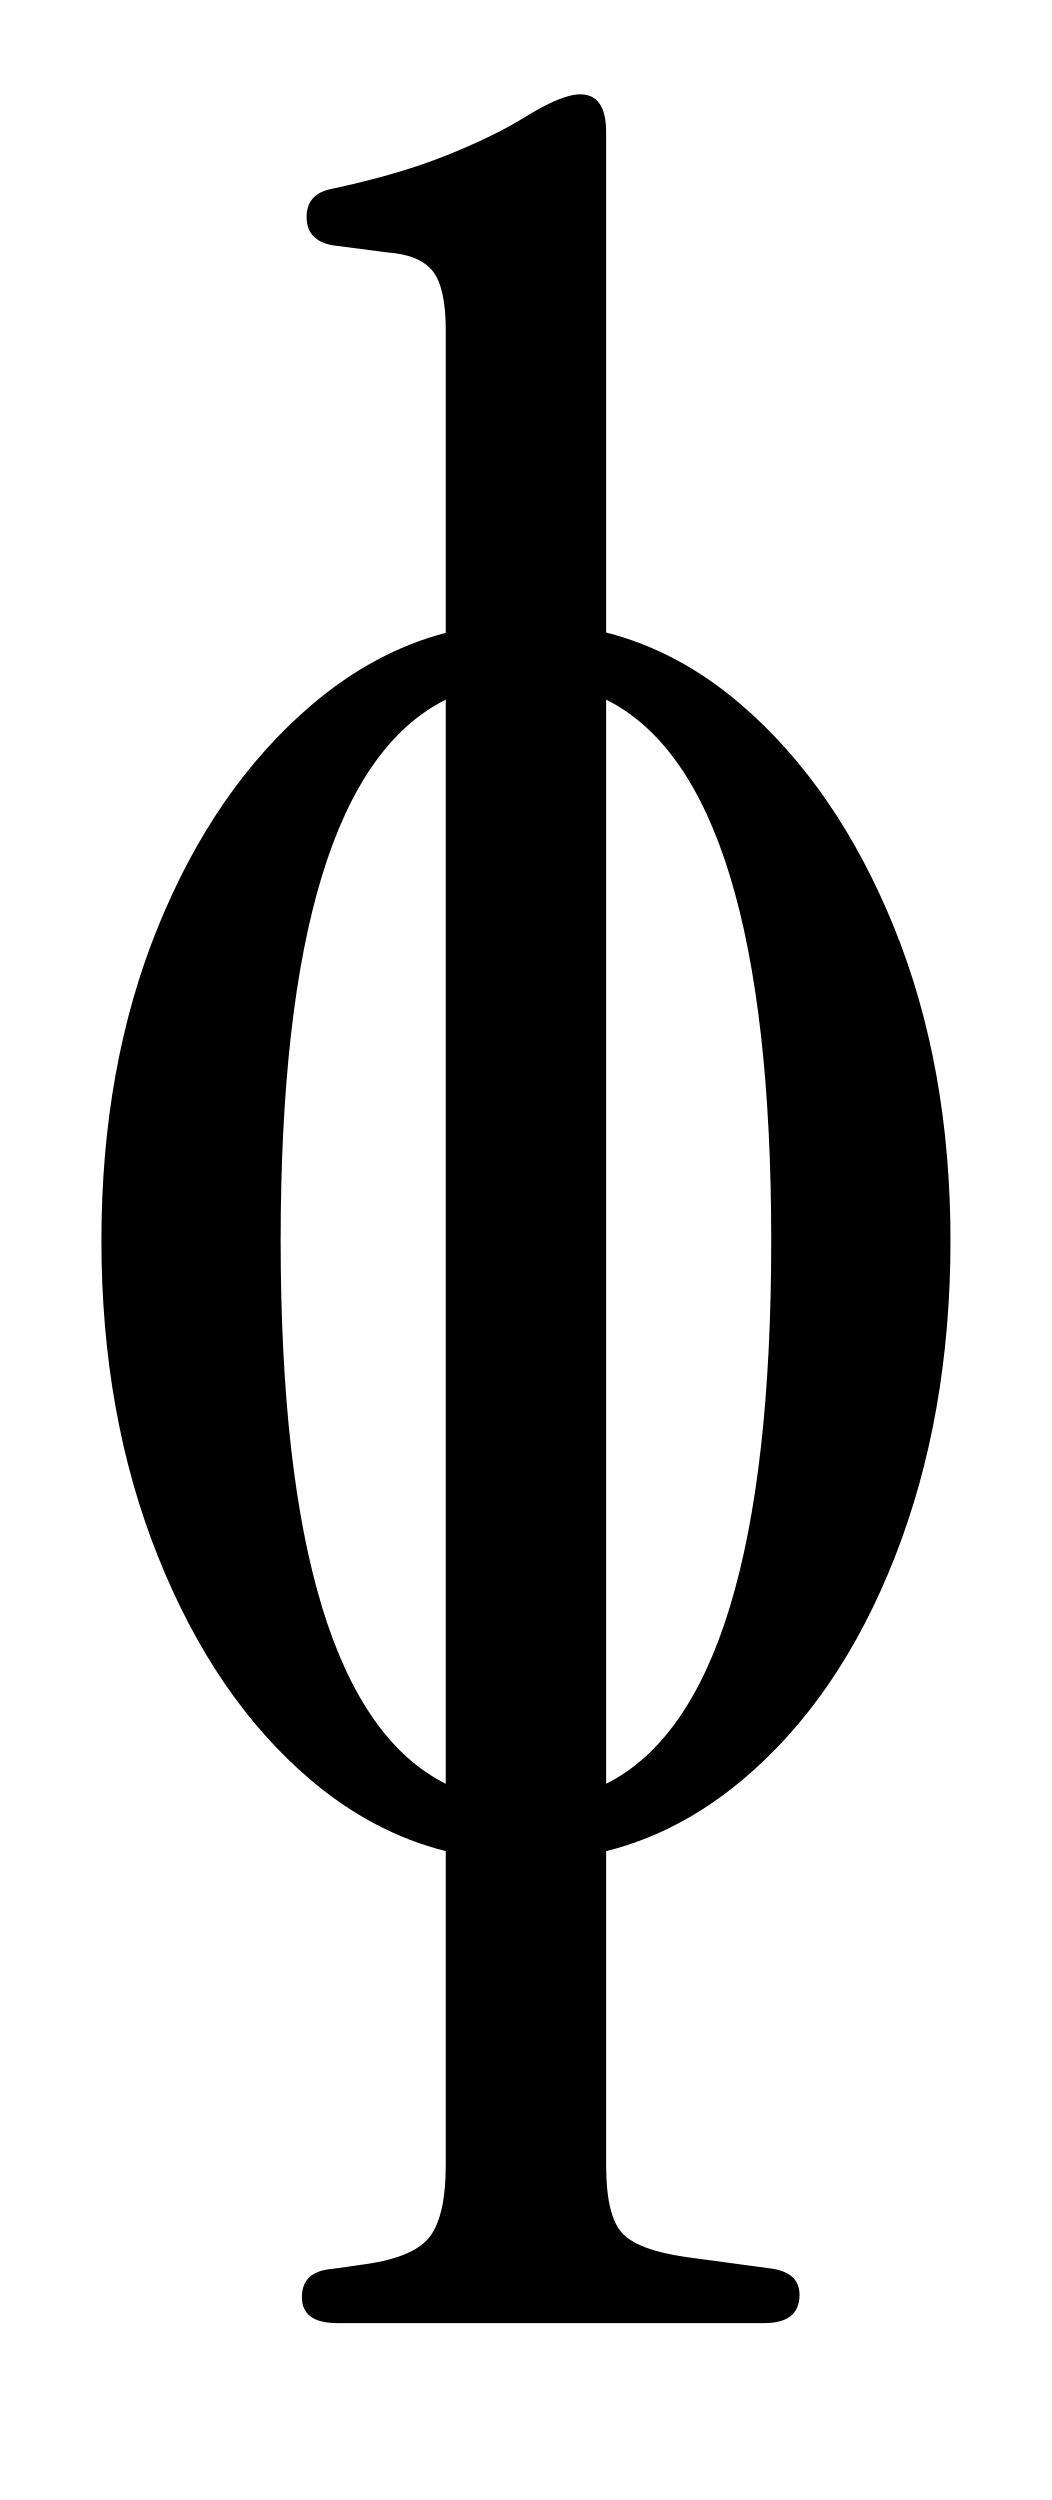
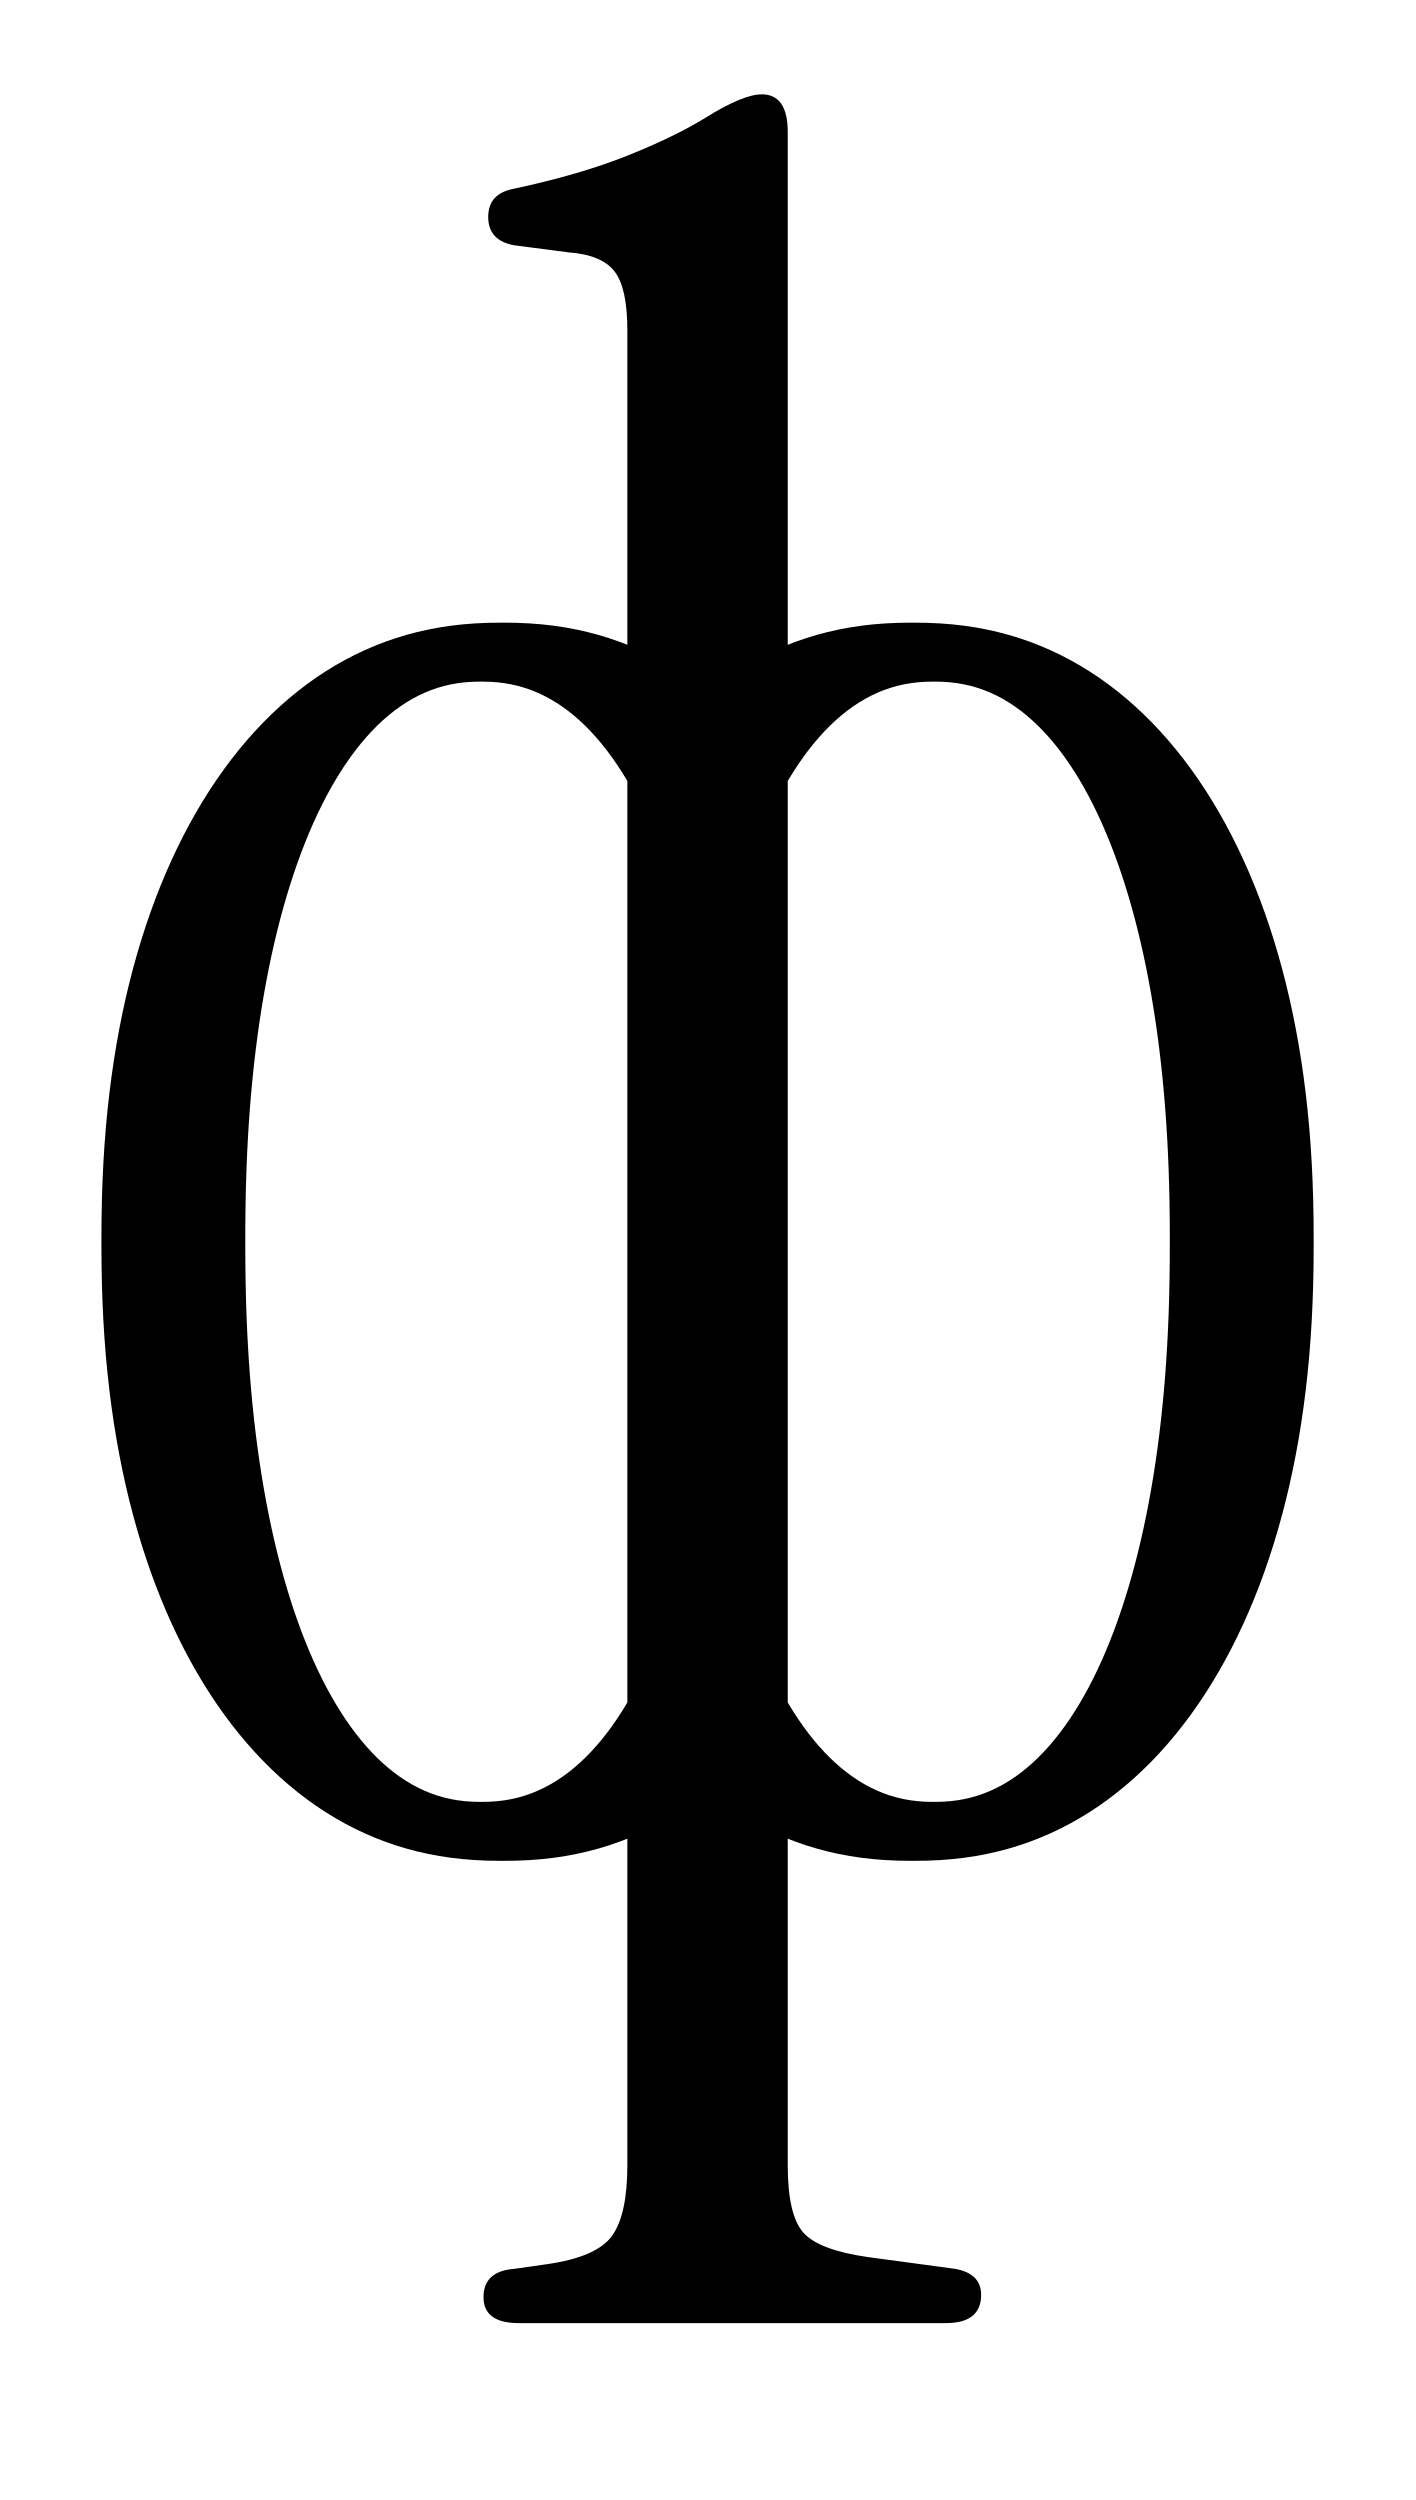
- <svg xmlns="http://www.w3.org/2000/svg" viewBox="-20 -780 446 1060">
-   <path transform="scale(1,-1)" d="M123.0 -205.0H304.0Q319.0 -205.0 319.0 -193.0Q319.0 -184.0 308.0 -182.0L271.0 -177.0Q250.0 -174.0 243.5 -166.5Q237.0 -159.0 237.0 -138.0V-4.894Q268.145 2.903 295.0 25.5Q336.0 60.0 359.5 120.0Q383.0 180.0 383.0 254.0Q383.0 328.0 359.0 387.0Q335.0 446.0 294.5 481.0Q267.998 503.903 237.0 511.819V724.0Q237.0 740.0 226.0 740.0Q218.0 740.0 202.0 730.0Q189.0 722.0 169.0 714.0Q149.0 706.0 121.0 700.0Q110.0 698.0 110.0 688.0Q110.0 678.0 121.0 676.0L144.0 673.0Q158.0 672.0 163.5 665.0Q169.0 658.0 169.0 640.0V511.686Q138.605 503.712 112.0 481.0Q71.0 446.0 47.0 387.0Q23.0 328.0 23.0 254.0Q23.0 180.0 47.0 120.0Q71.0 60.0 111.5 25.5Q138.002 2.924 169.0 -4.879V-138.0Q169.0 -159.0 162.5 -168.0Q156.0 -177.0 135.0 -180.0L121.0 -182.0Q108.0 -183.0 108.0 -194.0Q108.0 -205.0 123.0 -205.0ZM237.0 23.676V483.356Q307.0 448.438 307.0 254.0Q307.0 58.742 237.0 23.676ZM169.0 23.676Q99.0 58.742 99.0 254.0Q99.0 448.438 169.0 483.356Z" />
+ <svg xmlns="http://www.w3.org/2000/svg" viewBox="-20 -780 600 1060">
+   <path transform="scale(1,-1)" d="M200.0 -205.0H381.0Q396.0 -205.0 396.0 -193.0Q396.0 -184.0 385.0 -182.0L348.0 -177.0Q327.0 -174.0 320.5 -166.5Q314.0 -159.0 314.0 -138.0V0.405L317.248 -0.856L321.703 -2.398L326.23 -3.78L330.834 -5.001L335.521 -6.06L340.298 -6.958L345.181 -7.692L350.19 -8.264L355.366 -8.673L360.803 -8.918L367.0 -9.0L373.197 -8.918L378.634 -8.673L383.81 -8.264L388.819 -7.692L393.702 -6.958L398.479 -6.06L403.166 -5.001L407.77 -3.78L412.297 -2.398L416.752 -0.856L421.136 0.846L425.452 2.706L429.699 4.724L433.88 6.899L437.992 9.23L442.038 11.715L446.015 14.353L449.923 17.144L453.761 20.085L457.529 23.176L461.224 26.415L464.847 29.8L468.396 33.329L471.869 37.002L475.266 40.816L478.585 44.769L481.825 48.861L484.984 53.088L488.061 57.45L491.056 61.943L493.966 66.567L496.791 71.319L499.528 76.197L502.178 81.2L504.738 86.325L507.208 91.57L509.587 96.933L511.873 102.413L514.065 108.007L516.162 113.713L518.164 119.531L520.069 125.458L521.876 131.492L523.585 137.633L525.194 143.879L526.703 150.23L528.112 156.685L529.419 163.244L530.624 169.908L531.726 176.677L532.724 183.556L533.619 190.547L534.41 197.656L535.096 204.892L535.677 212.27L536.153 219.808L536.523 227.543L536.788 235.536L536.947 243.931L537.0 253.5L536.947 263.069L536.788 271.464L536.523 279.457L536.153 287.192L535.677 294.73L535.096 302.108L534.41 309.344L533.619 316.453L532.724 323.444L531.726 330.323L530.624 337.092L529.419 343.756L528.112 350.315L526.703 356.77L525.194 363.121L523.585 369.367L521.876 375.508L520.069 381.542L518.164 387.469L516.162 393.287L514.065 398.993L511.873 404.587L509.587 410.067L507.208 415.43L504.738 420.675L502.178 425.8L499.528 430.803L496.791 435.681L493.966 440.433L491.056 445.057L488.061 449.55L484.984 453.912L481.825 458.139L478.585 462.231L475.266 466.184L471.869 469.998L468.396 473.671L464.847 477.201L461.224 480.585L457.529 483.824L453.761 486.915L449.923 489.856L446.015 492.647L442.038 495.285L437.992 497.77L433.88 500.101L429.699 502.276L425.452 504.294L421.136 506.154L416.752 507.856L412.297 509.398L407.77 510.78L403.166 512.001L398.479 513.06L393.702 513.958L388.819 514.692L383.81 515.264L378.634 515.673L373.197 515.918L367.0 516.0L360.803 515.918L355.366 515.673L350.19 515.264L345.181 514.692L340.298 513.958L335.521 513.06L330.834 512.001L326.23 510.78L321.703 509.398L317.248 507.856L314.0 506.595V724.0Q314.0 740.0 303.0 740.0Q295.0 740.0 279.0 730.0Q266.0 722.0 246.0 714.0Q226.0 706.0 198.0 700.0Q187.0 698.0 187.0 688.0Q187.0 678.0 198.0 676.0L221.0 673.0Q235.0 672.0 240.5 665.0Q246.0 658.0 246.0 640.0V506.595L242.752 507.856L238.297 509.398L233.77 510.78L229.166 512.001L224.479 513.06L219.702 513.958L214.819 514.692L209.81 515.264L204.634 515.673L199.197 515.918L193.0 516.0L186.803 515.918L181.366 515.673L176.19 515.264L171.181 514.692L166.298 513.958L161.521 513.06L156.834 512.001L152.23 510.78L147.703 509.398L143.248 507.856L138.864 506.154L134.548 504.294L130.301 502.276L126.12 500.101L122.008 497.77L117.962 495.285L113.985 492.647L110.077 489.856L106.239 486.915L102.472 483.824L98.776 480.585L95.153 477.201L91.604 473.671L88.131 469.998L84.734 466.184L81.415 462.231L78.175 458.139L75.016 453.912L71.939 449.55L68.944 445.057L66.034 440.433L63.209 435.681L60.472 430.803L57.822 425.8L55.262 420.675L52.792 415.43L50.413 410.067L48.127 404.587L45.935 398.993L43.838 393.287L41.836 387.469L39.931 381.542L38.124 375.508L36.415 369.367L34.806 363.121L33.297 356.77L31.888 350.315L30.581 343.756L29.376 337.092L28.274 330.323L27.276 323.444L26.381 316.453L25.59 309.344L24.904 302.108L24.323 294.73L23.847 287.192L23.476 279.457L23.212 271.464L23.053 263.069L23.0 253.5L23.053 243.931L23.212 235.536L23.476 227.543L23.847 219.808L24.323 212.27L24.904 204.892L25.59 197.656L26.381 190.547L27.276 183.556L28.274 176.677L29.376 169.908L30.581 163.244L31.888 156.685L33.297 150.23L34.806 143.879L36.415 137.633L38.124 131.492L39.931 125.458L41.836 119.531L43.838 113.713L45.935 108.007L48.127 102.413L50.413 96.933L52.792 91.57L55.262 86.325L57.822 81.2L60.472 76.197L63.209 71.319L66.034 66.567L68.944 61.943L71.939 57.45L75.016 53.088L78.175 48.861L81.415 44.769L84.734 40.816L88.131 37.002L91.604 33.329L95.153 29.8L98.776 26.415L102.472 23.176L106.239 20.085L110.077 17.144L113.985 14.353L117.962 11.715L122.008 9.23L126.12 6.899L130.301 4.724L134.548 2.706L138.864 0.846L143.248 -0.856L147.703 -2.398L152.23 -3.78L156.834 -5.001L161.521 -6.06L166.298 -6.958L171.181 -7.692L176.19 -8.264L181.366 -8.673L186.803 -8.918L193.0 -9.0L199.197 -8.918L204.634 -8.673L209.81 -8.264L214.819 -7.692L219.702 -6.958L224.479 -6.06L229.166 -5.001L233.77 -3.78L238.297 -2.398L242.752 -0.856L246.0 0.405V-138.0Q246.0 -159.0 239.5 -168.0Q233.0 -177.0 212.0 -180.0L198.0 -182.0Q185.0 -183.0 185.0 -194.0Q185.0 -205.0 200.0 -205.0ZM246.0 58.16 245.688 57.621 243.645 54.298 241.557 51.104 239.426 48.042 237.252 45.112 235.036 42.315 232.778 39.654 230.479 37.129 228.14 34.742 225.76 32.494 223.341 30.385 220.882 28.417 218.383 26.591 215.845 24.908 213.266 23.368 210.645 21.973 207.982 20.723 205.274 19.618 202.517 18.66 199.707 17.848 196.835 17.183 193.889 16.666 190.843 16.296 187.645 16.074 184.0 16.0 180.355 16.074 177.157 16.296 174.111 16.666 171.165 17.183 168.293 17.848 165.483 18.66 162.726 19.618 160.018 20.723 157.355 21.973 154.734 23.368 152.155 24.908 149.617 26.591 147.118 28.417 144.659 30.385 142.24 32.494 139.86 34.742 137.521 37.129 135.222 39.654 132.964 42.315 130.748 45.112 128.574 48.042 126.443 51.104 124.355 54.298 122.312 57.621 120.314 61.071 118.362 64.648 116.456 68.35 114.598 72.175 112.787 76.121 111.026 80.187 109.314 84.37 107.653 88.67 106.042 93.083 104.484 97.609 102.977 102.246 101.524 106.992 100.125 111.844 98.781 116.802 97.491 121.863 96.258 127.026 95.08 132.29 93.96 137.652 92.897 143.112 91.891 148.668 90.945 154.319 90.057 160.065 89.228 165.905 88.459 171.84 87.751 177.869 87.103 183.994 86.515 190.217 85.989 196.542 85.523 202.974 85.12 209.522 84.778 216.196 84.498 223.017 84.28 230.015 84.125 237.247 84.031 244.842 84.0 253.5 84.031 262.158 84.125 269.753 84.28 276.985 84.498 283.983 84.778 290.804 85.12 297.478 85.523 304.026 85.989 310.458 86.515 316.783 87.103 323.006 87.751 329.131 88.459 335.16 89.228 341.095 90.057 346.935 90.945 352.681 91.891 358.332 92.897 363.888 93.96 369.348 95.08 374.71 96.258 379.974 97.491 385.137 98.781 390.198 100.125 395.156 101.524 400.008 102.977 404.754 104.484 409.391 106.042 413.917 107.653 418.33 109.314 422.63 111.026 426.813 112.787 430.879 114.598 434.825 116.456 438.65 118.362 442.352 120.314 445.929 122.312 449.379 124.355 452.702 126.443 455.896 128.574 458.958 130.748 461.888 132.964 464.685 135.222 467.346 137.521 469.871 139.86 472.258 142.24 474.506 144.659 476.615 147.118 478.583 149.617 480.409 152.155 482.092 154.734 483.632 157.355 485.027 160.018 486.277 162.726 487.382 165.483 488.34 168.293 489.152 171.165 489.817 174.111 490.334 177.157 490.704 180.355 490.926 184.0 491.0 187.645 490.926 190.843 490.704 193.889 490.334 196.835 489.817 199.707 489.152 202.517 488.34 205.274 487.382 207.982 486.277 210.645 485.027 213.266 483.632 215.845 482.092 218.383 480.409 220.882 478.583 223.341 476.615 225.76 474.506 228.14 472.258 230.479 469.871 232.778 467.346 235.036 464.685 237.252 461.888 239.426 458.958 241.557 455.896 243.645 452.702 245.688 449.379 246.0 448.84ZM314.0 58.16V448.84L314.312 449.379L316.355 452.702L318.443 455.896L320.574 458.958L322.748 461.888L324.964 464.685L327.222 467.346L329.521 469.871L331.86 472.258L334.24 474.506L336.659 476.615L339.118 478.583L341.617 480.409L344.155 482.092L346.734 483.632L349.355 485.027L352.018 486.277L354.726 487.382L357.483 488.34L360.293 489.152L363.165 489.817L366.112 490.334L369.157 490.704L372.355 490.926L376.0 491.0L379.645 490.926L382.843 490.704L385.888 490.334L388.835 489.817L391.707 489.152L394.517 488.34L397.274 487.382L399.982 486.277L402.645 485.027L405.266 483.632L407.845 482.092L410.383 480.409L412.882 478.583L415.341 476.615L417.76 474.506L420.14 472.258L422.479 469.871L424.778 467.346L427.036 464.685L429.252 461.888L431.426 458.958L433.557 455.896L435.645 452.702L437.688 449.379L439.686 445.929L441.638 442.352L443.544 438.65L445.402 434.825L447.213 430.879L448.974 426.813L450.686 422.63L452.347 418.33L453.958 413.917L455.516 409.391L457.023 404.754L458.476 400.008L459.875 395.156L461.219 390.198L462.509 385.137L463.742 379.974L464.92 374.71L466.04 369.348L467.103 363.888L468.109 358.332L469.055 352.681L469.943 346.935L470.772 341.095L471.541 335.16L472.249 329.131L472.897 323.006L473.485 316.783L474.011 310.458L474.477 304.026L474.88 297.478L475.222 290.804L475.502 283.983L475.72 276.985L475.875 269.753L475.969 262.158L476.0 253.5L475.969 244.842L475.875 237.247L475.72 230.015L475.502 223.017L475.222 216.196L474.88 209.522L474.477 202.974L474.011 196.542L473.485 190.217L472.897 183.994L472.249 177.869L471.541 171.84L470.772 165.905L469.943 160.065L469.055 154.319L468.109 148.668L467.103 143.112L466.04 137.652L464.92 132.29L463.742 127.026L462.509 121.863L461.219 116.802L459.875 111.844L458.476 106.992L457.023 102.246L455.516 97.609L453.958 93.083L452.347 88.67L450.686 84.37L448.974 80.187L447.213 76.121L445.402 72.175L443.544 68.35L441.638 64.648L439.686 61.071L437.688 57.621L435.645 54.298L433.557 51.104L431.426 48.042L429.252 45.112L427.036 42.315L424.778 39.654L422.479 37.129L420.14 34.742L417.76 32.494L415.341 30.385L412.882 28.417L410.383 26.591L407.845 24.908L405.266 23.368L402.645 21.973L399.982 20.723L397.274 19.618L394.517 18.66L391.707 17.848L388.835 17.183L385.888 16.666L382.843 16.296L379.645 16.074L376.0 16.0L372.355 16.074L369.157 16.296L366.112 16.666L363.165 17.183L360.293 17.848L357.483 18.66L354.726 19.618L352.018 20.723L349.355 21.973L346.734 23.368L344.155 24.908L341.617 26.591L339.118 28.417L336.659 30.385L334.24 32.494L331.86 34.742L329.521 37.129L327.222 39.654L324.964 42.315L322.748 45.112L320.574 48.042L318.443 51.104L316.355 54.298L314.312 57.621Z" />
</svg>
